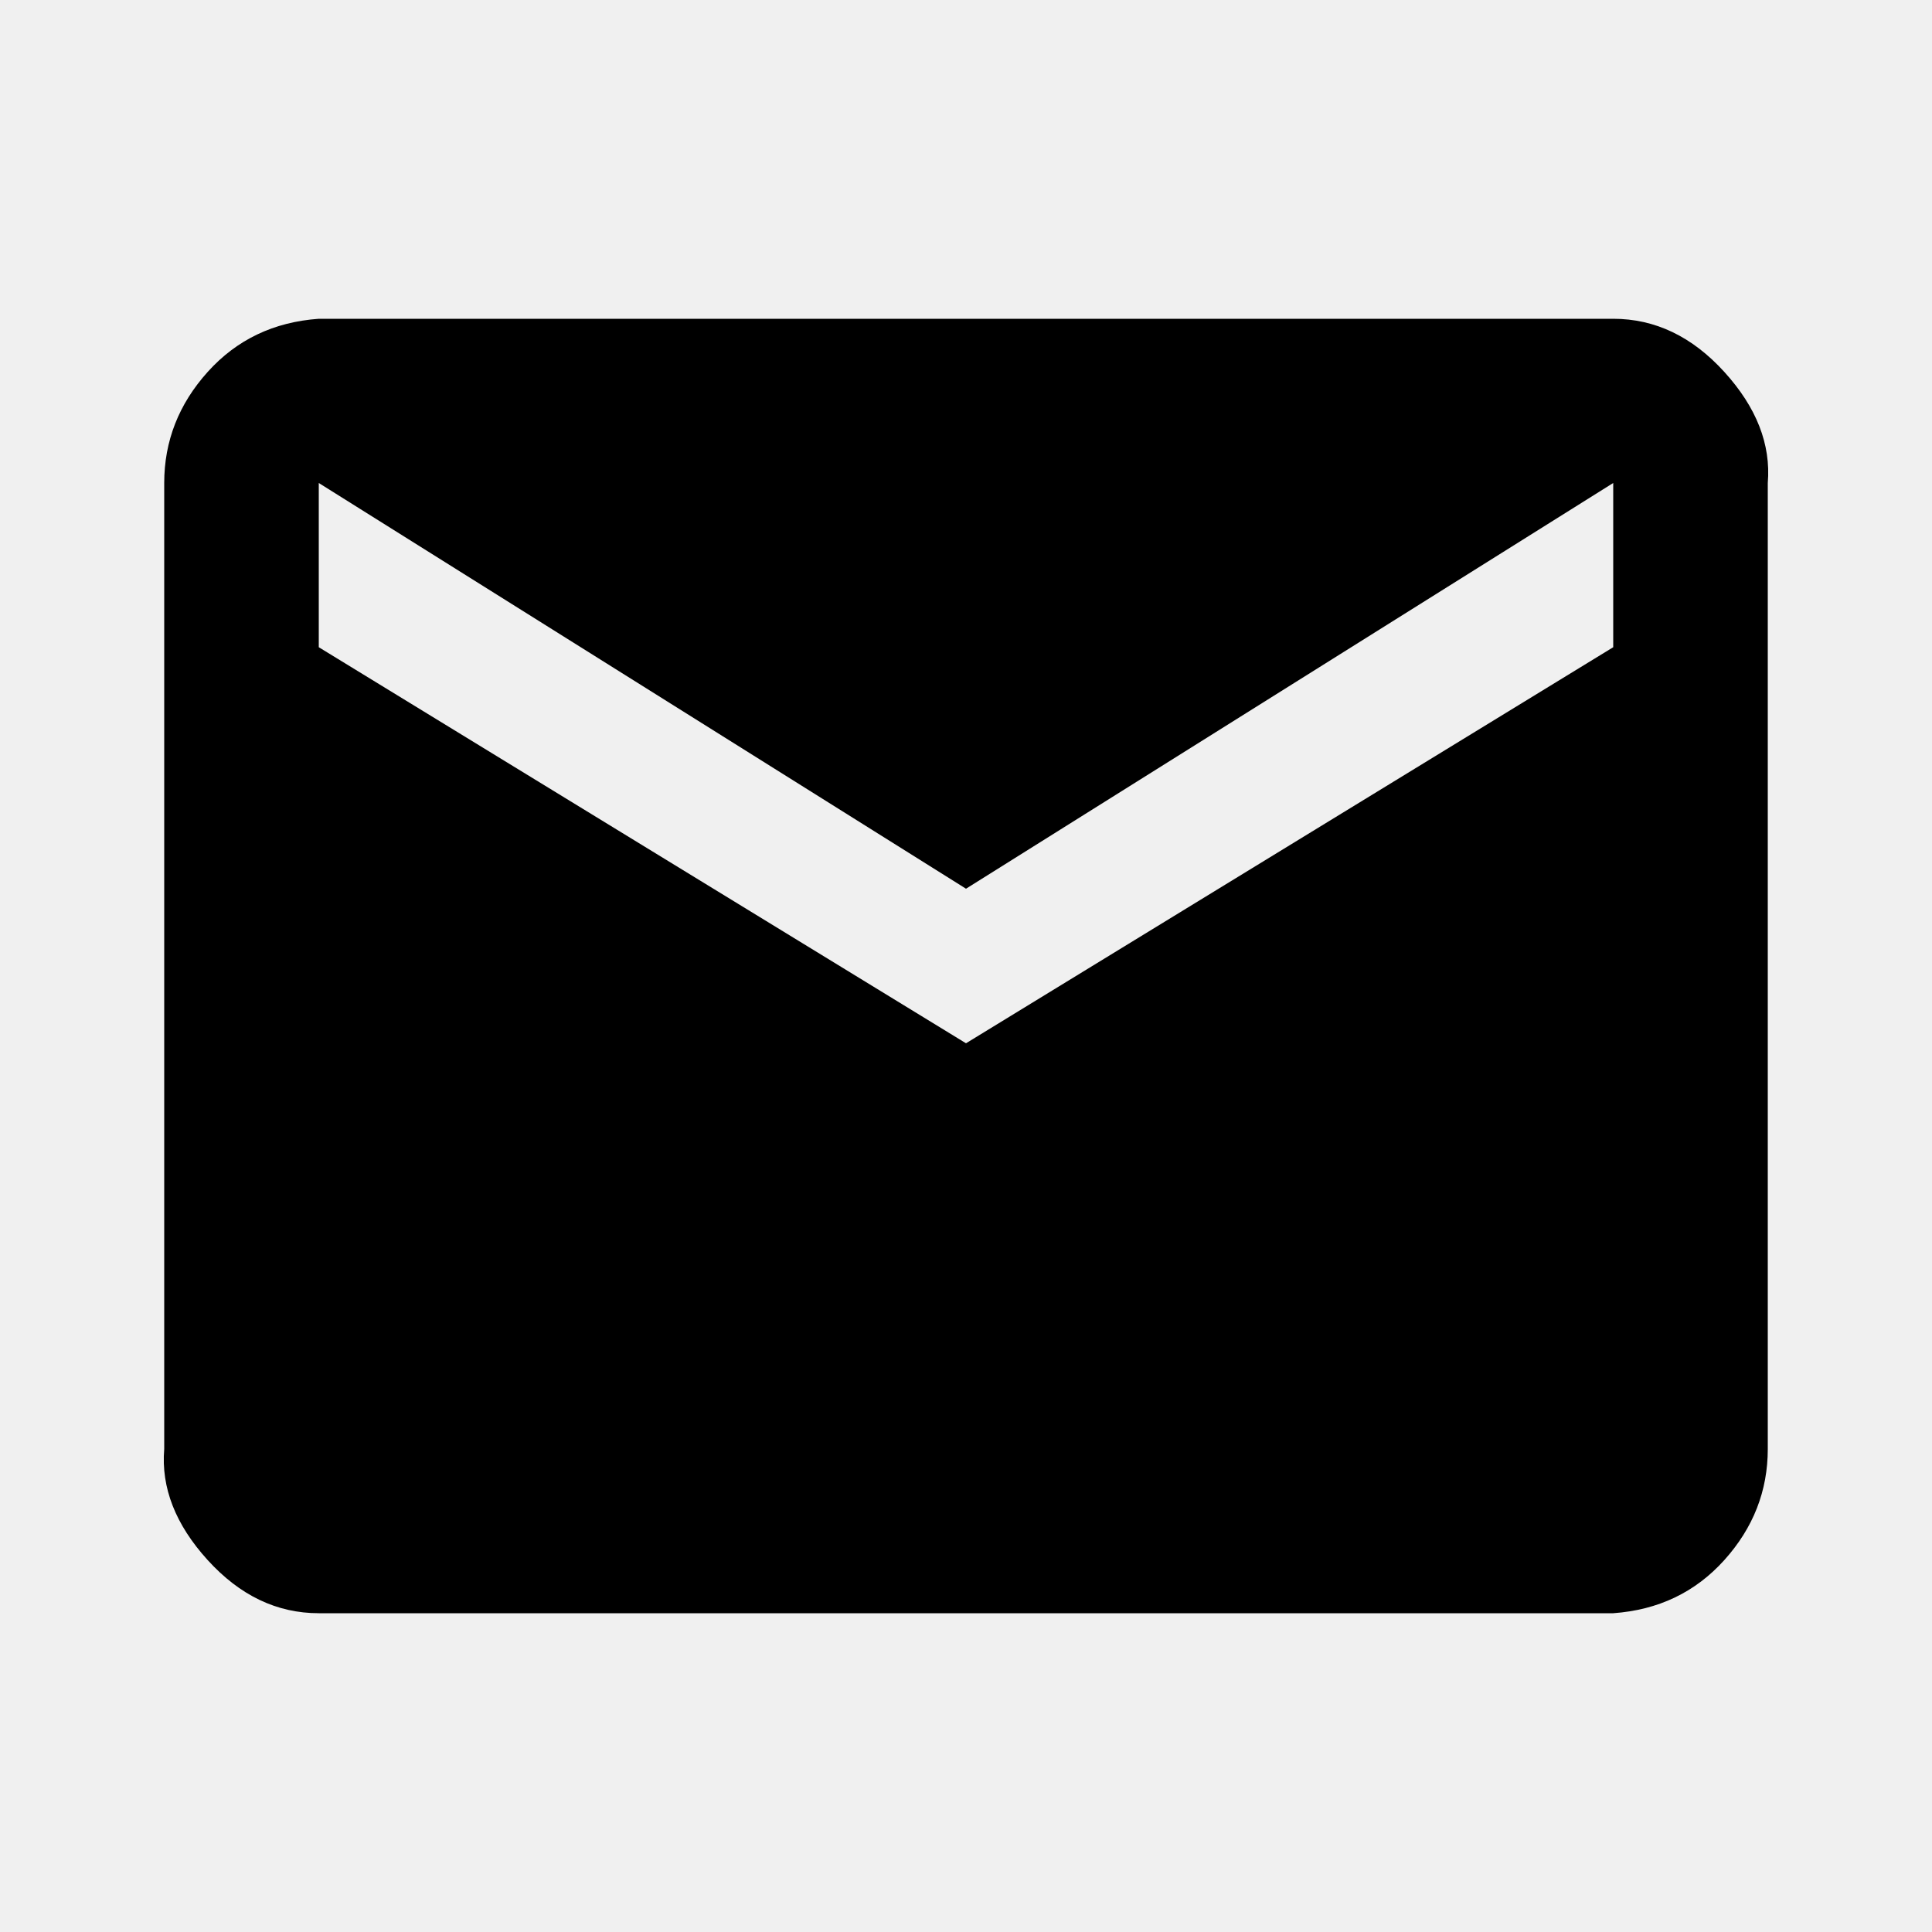
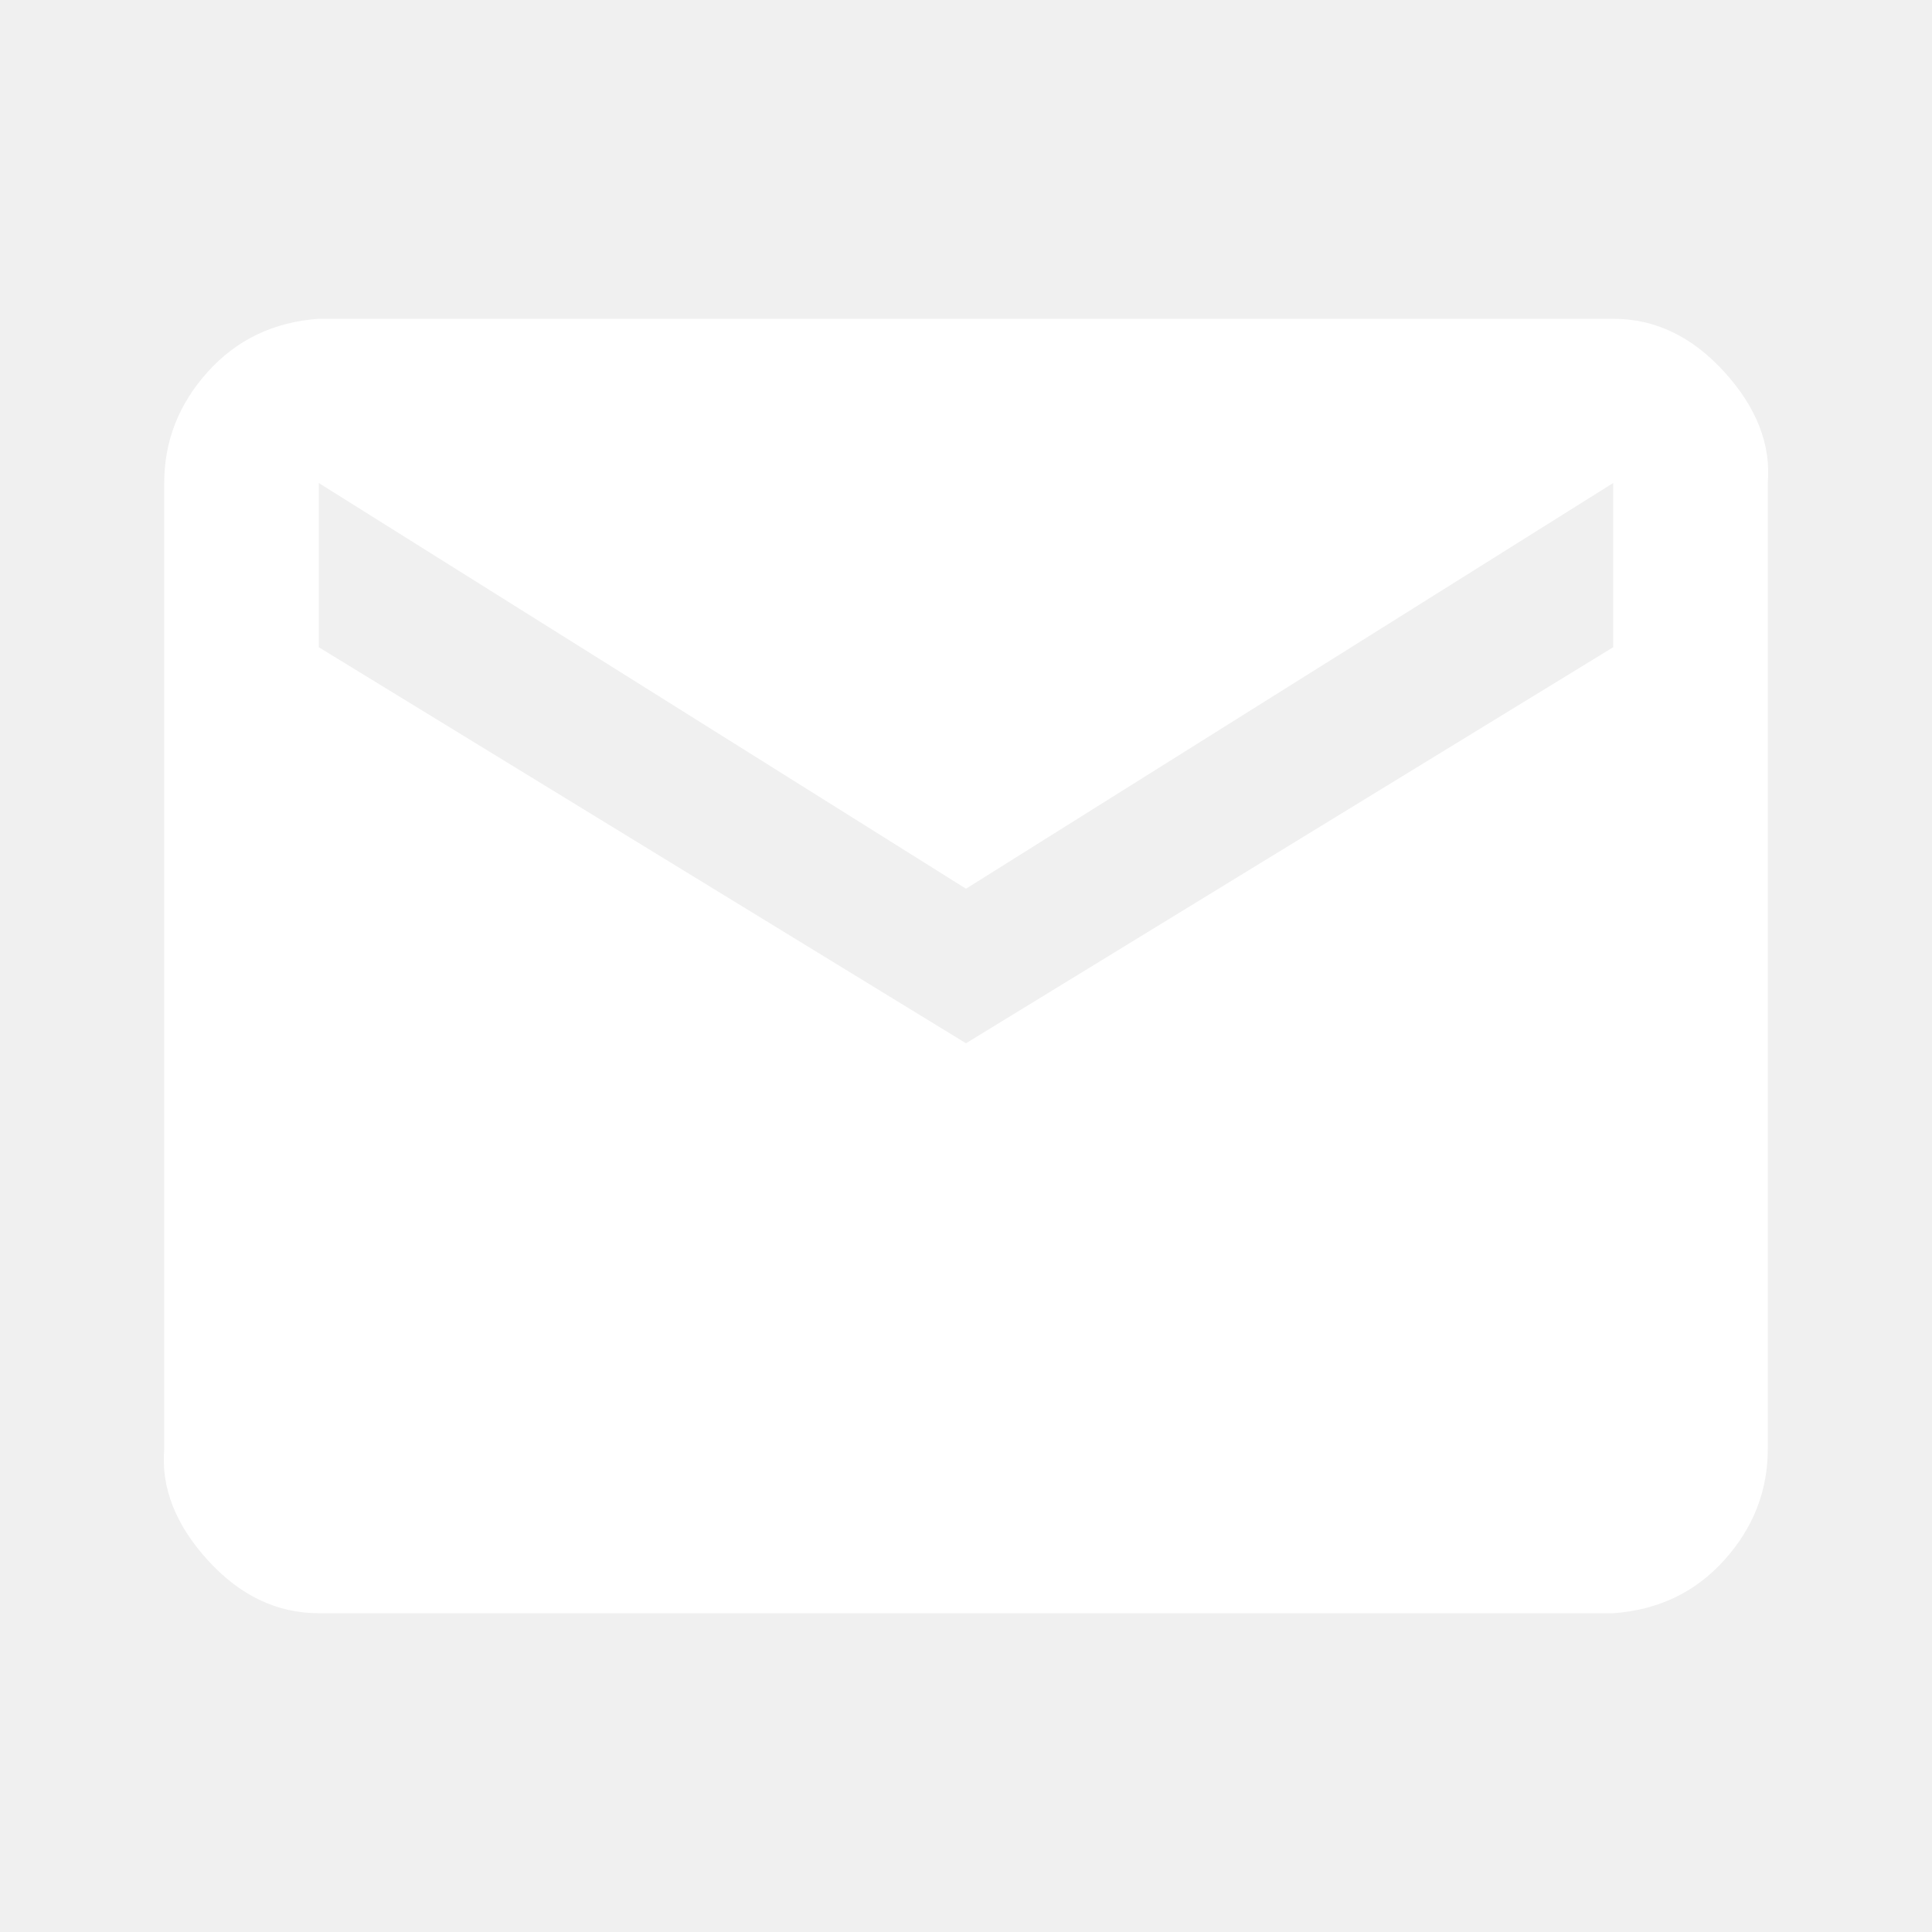
- <svg xmlns="http://www.w3.org/2000/svg" preserveAspectRatio="xMidYMid meet" height="1em" width="1em" viewBox="0 0 40 40">
-   <g>
-     <path d="m33.4 13.4v-3.4l-13.4 8.4-13.4-8.4v3.4l13.4 8.2z m0-6.8q1.3 0 2.3 1.1t0.9 2.3v20q0 1.3-0.9 2.3t-2.3 1.1h-26.8q-1.3 0-2.3-1.1t-0.9-2.3v-20q0-1.3 0.9-2.3t2.3-1.1h26.8z" />
-   </g>
+ <svg xmlns="http://www.w3.org/2000/svg" fill="#fff" preserveAspectRatio="xMidYMid meet" height="1em" width="1em" viewBox="0 0 40 40">
+   <path d="m33.4 13.4v-3.4l-13.4 8.4-13.4-8.4v3.4l13.4 8.2z m0-6.8q1.3 0 2.3 1.1t0.9 2.3v20q0 1.3-0.9 2.3t-2.3 1.1h-26.8q-1.3 0-2.3-1.1t-0.9-2.3v-20q0-1.3 0.9-2.3t2.3-1.1h26.8z" />
</svg>
